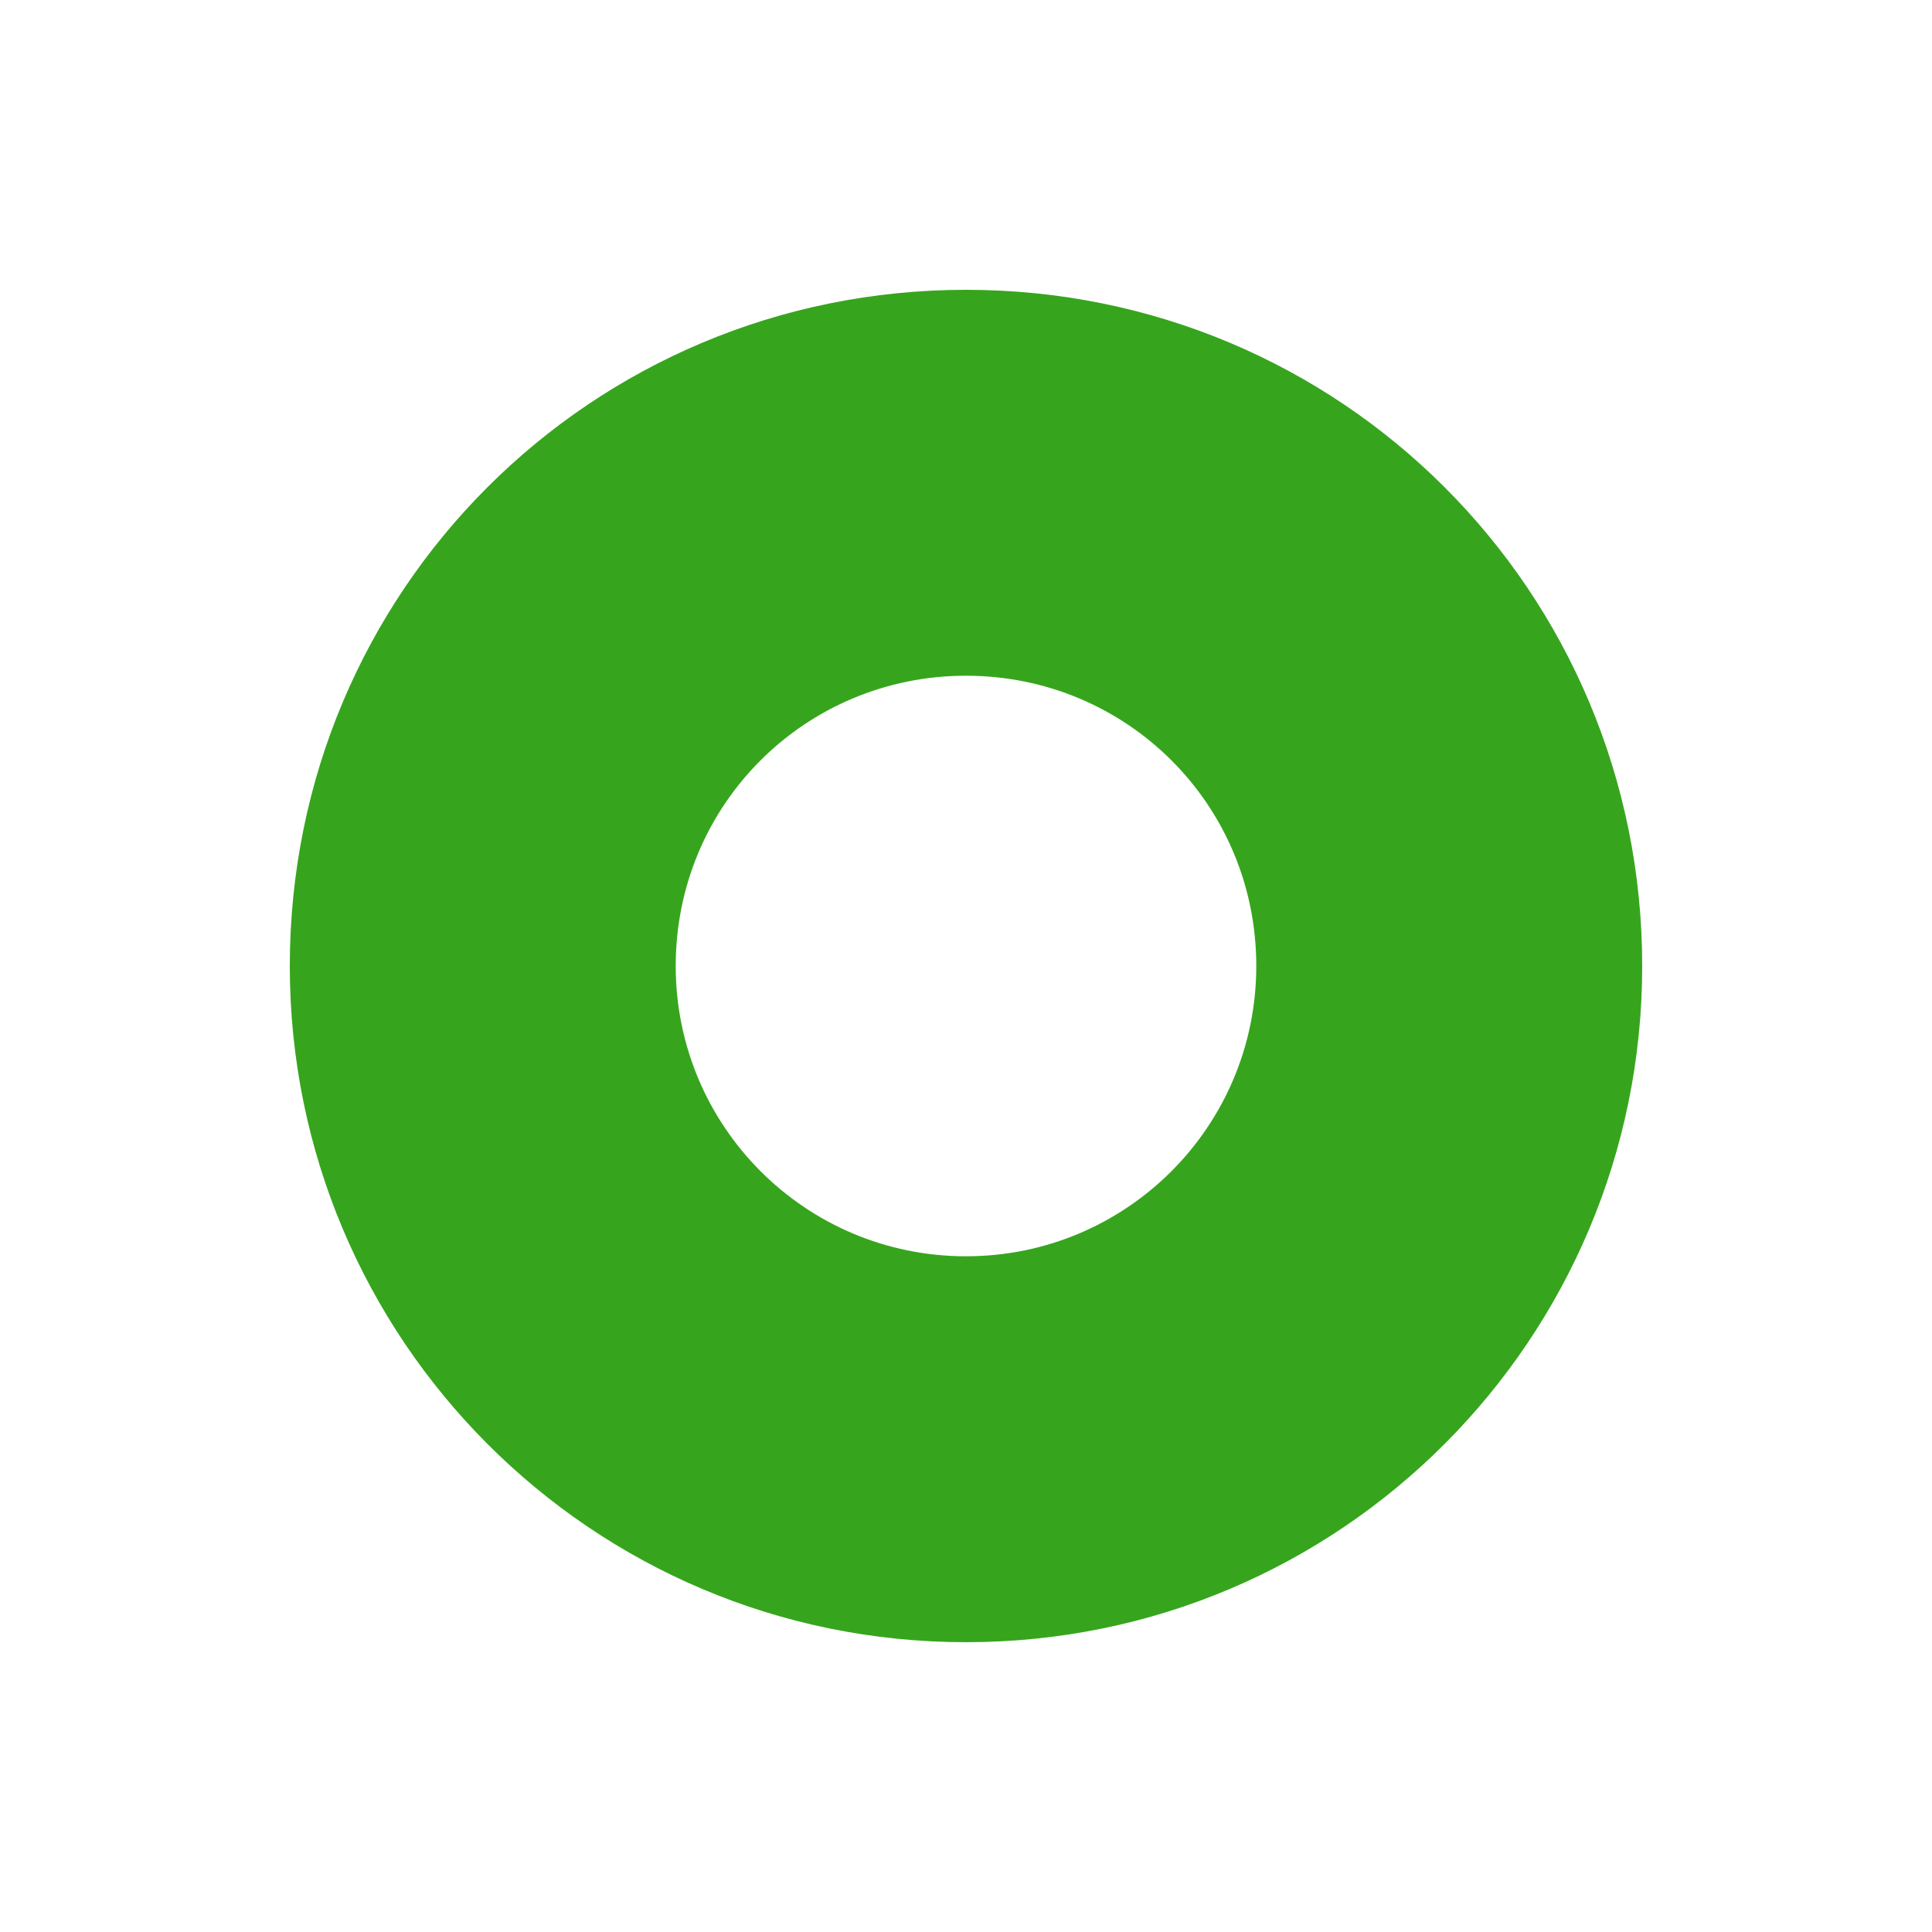
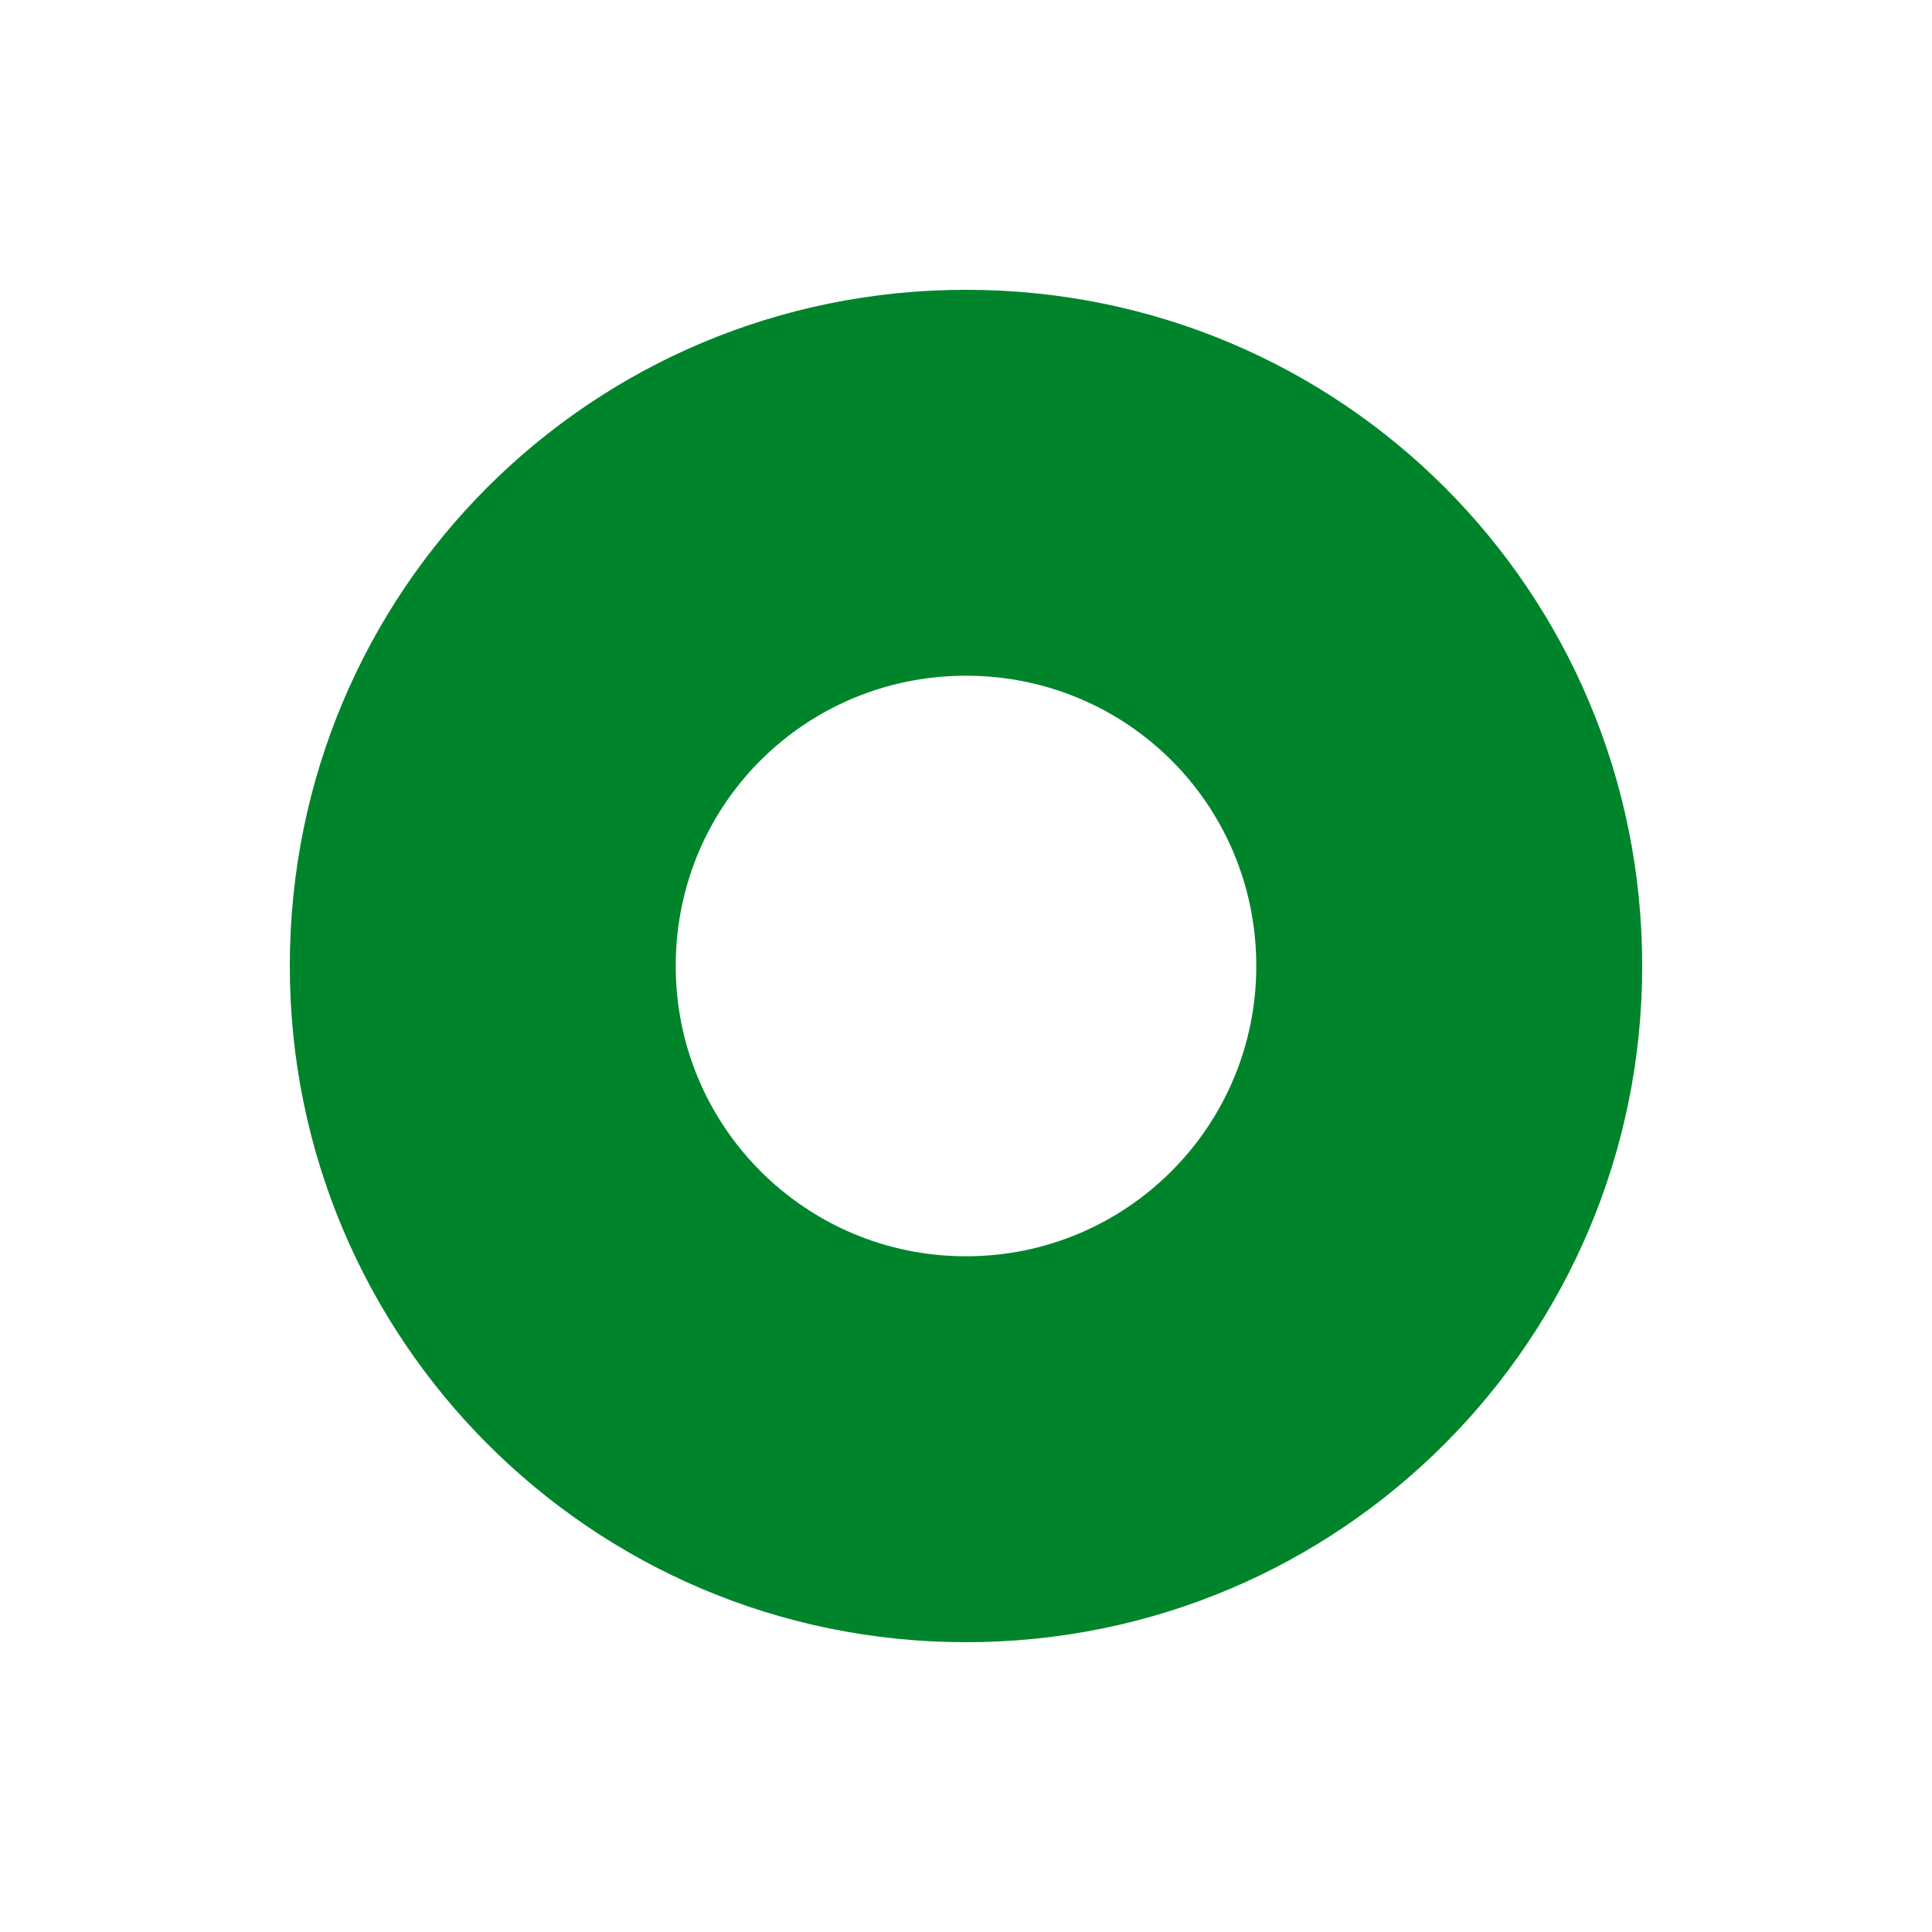
<svg xmlns="http://www.w3.org/2000/svg" version="1.1" id="Слой_1" x="0px" y="0px" width="20" height="20" viewBox="0 0 20 20" enable-background="new 0 0 17.113 17.143" xml:space="preserve">
  <defs id="defs11" />
-   <path style="fill:#2a9f0f;fill-opacity:0.941;fill-rule:evenodd" d="m 10,3 c -3.88,0 -7,3.119 -7,7 0,3.858 3.12,7 7,7 C 13.881,17 17,13.858 17,10 17,6.119 13.881,3 10,3 z m 0,3.995 c 1.662,0 3.005,1.332 3.005,3.005 0,1.661 -1.343,3.005 -3.005,3.005 -1.662,0 -3.005,-1.344 -3.005,-3.005 0,-1.673 1.343,-3.005 3.005,-3.005 z" id="path3" />
+   <path style="fill:#00842b;fill-opacity:1;fill-rule:evenodd" d="m 10,3 c -3.88,0 -7,3.119 -7,7 0,3.858 3.12,7 7,7 C 13.881,17 17,13.858 17,10 17,6.119 13.881,3 10,3 z m 0,3.995 c 1.662,0 3.005,1.332 3.005,3.005 0,1.661 -1.343,3.005 -3.005,3.005 -1.662,0 -3.005,-1.344 -3.005,-3.005 0,-1.673 1.343,-3.005 3.005,-3.005 z" id="path3" />
</svg>
